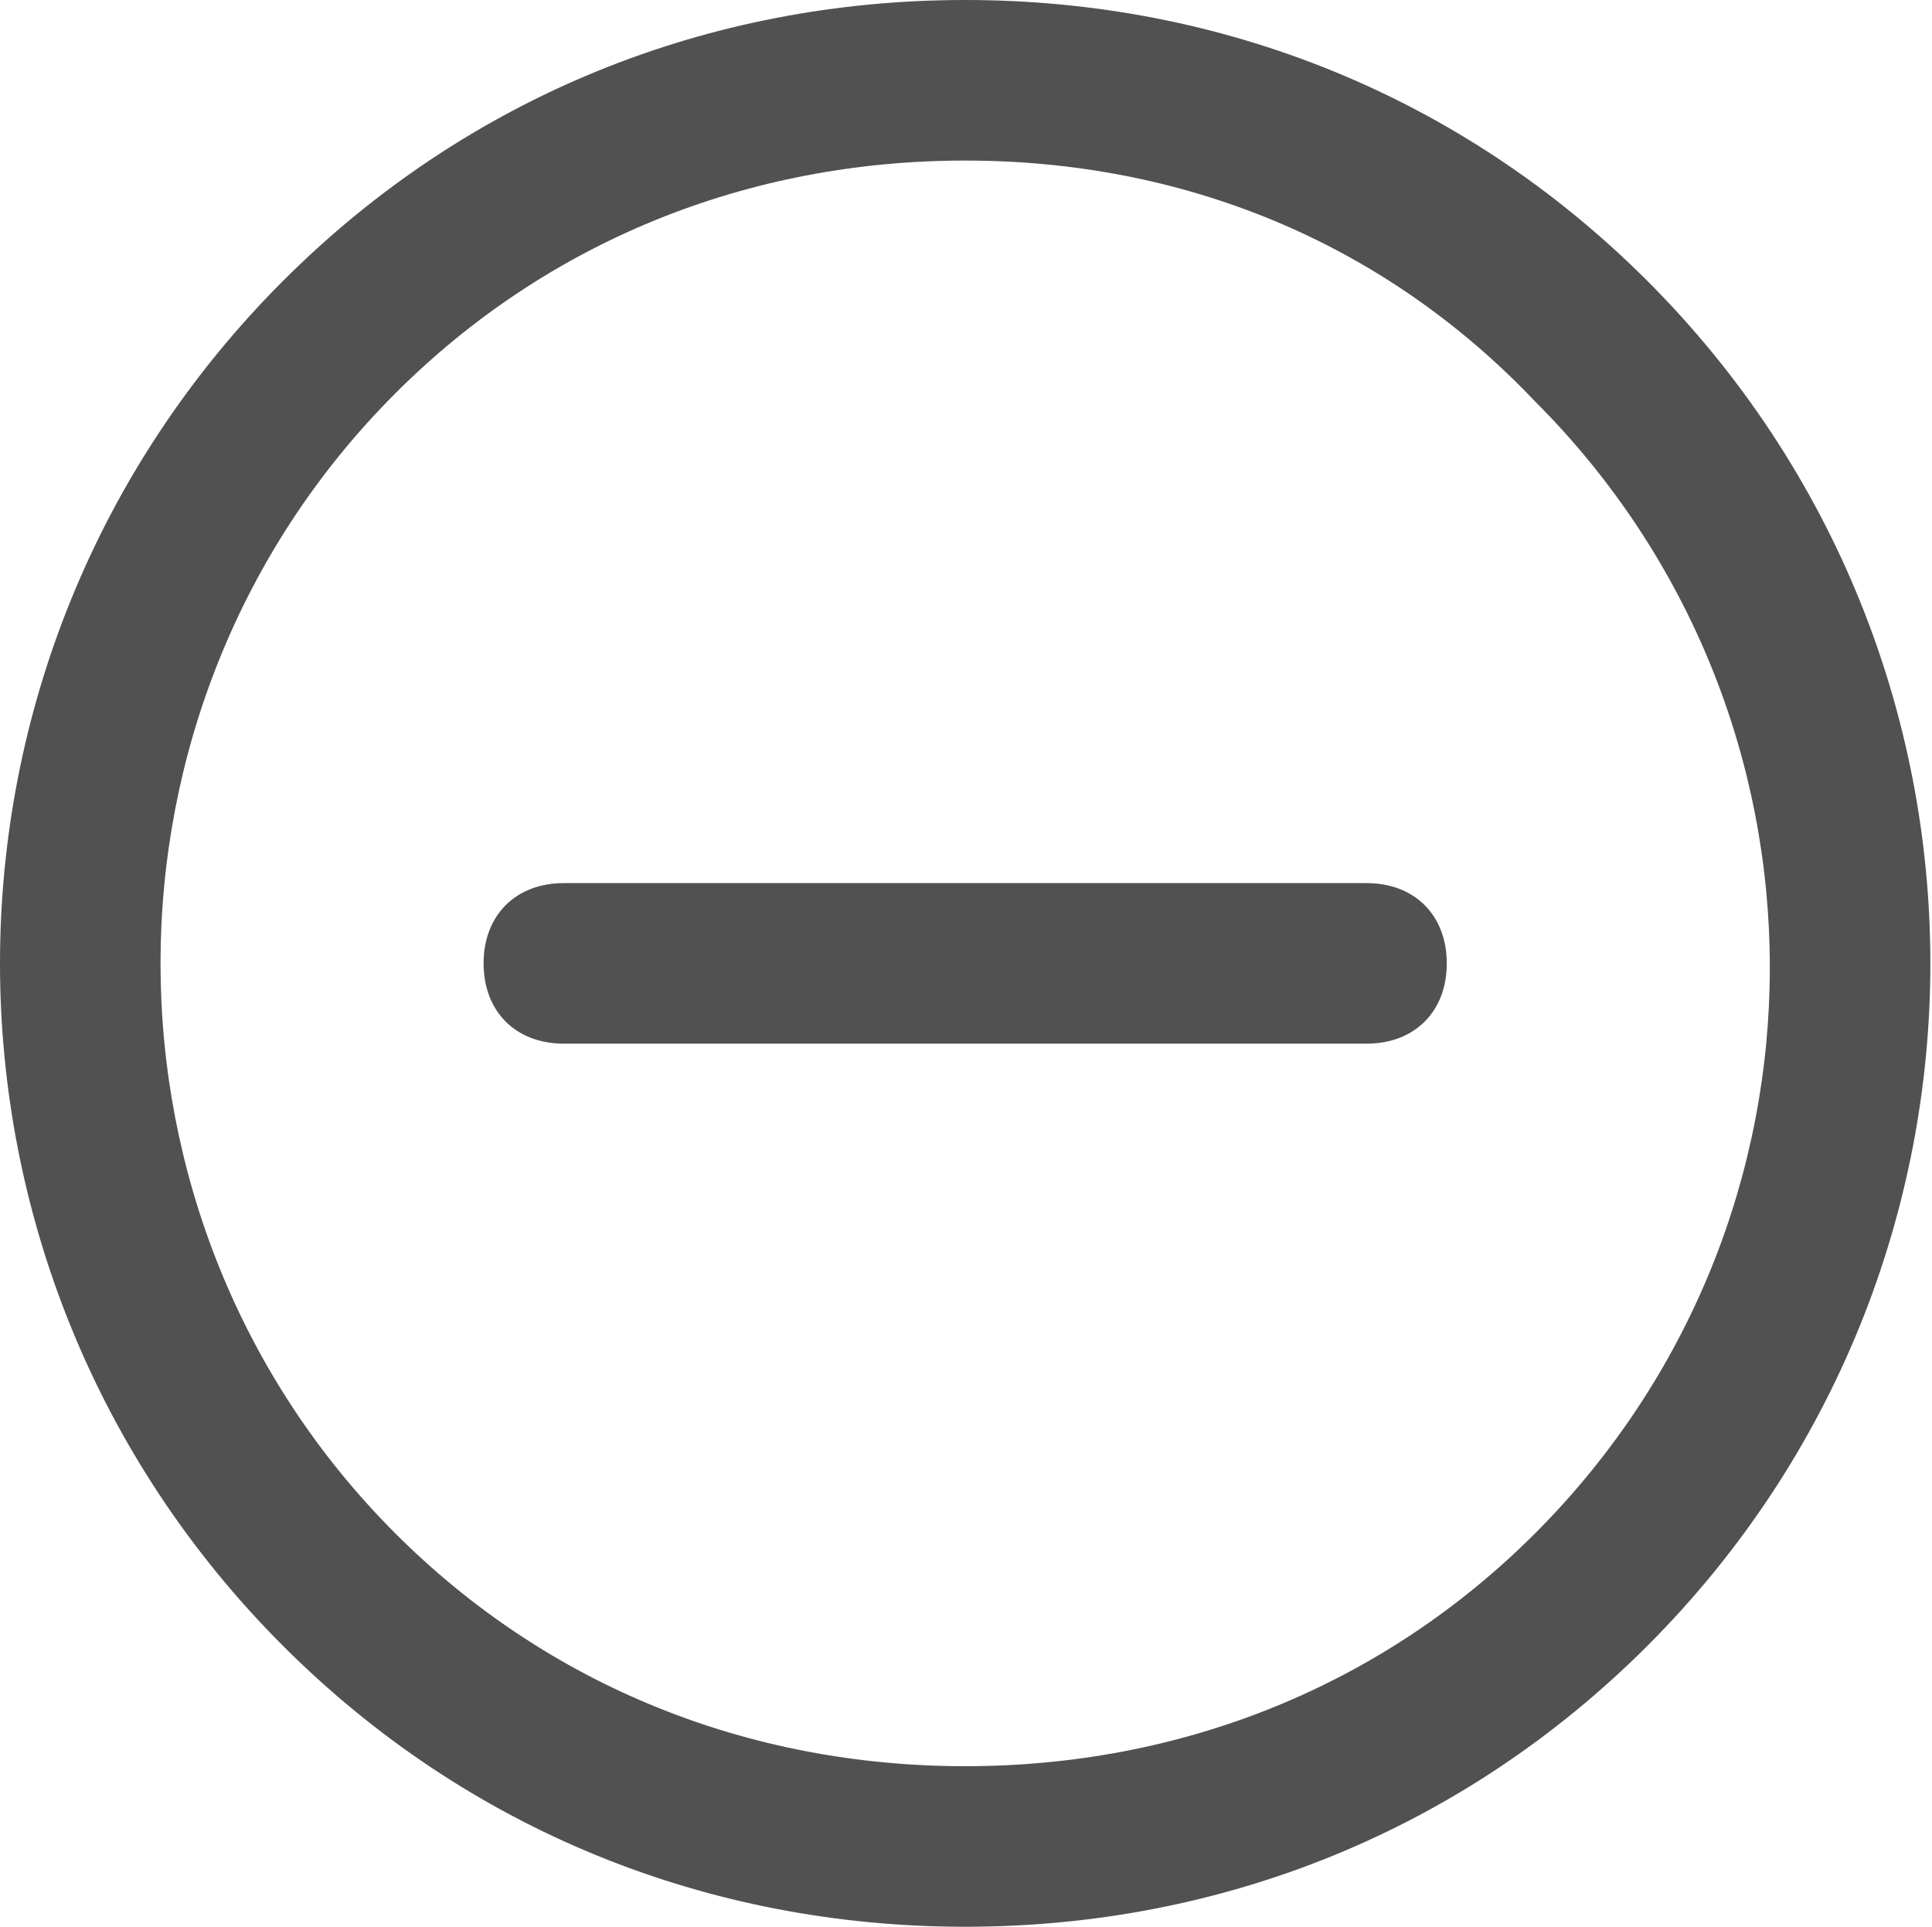
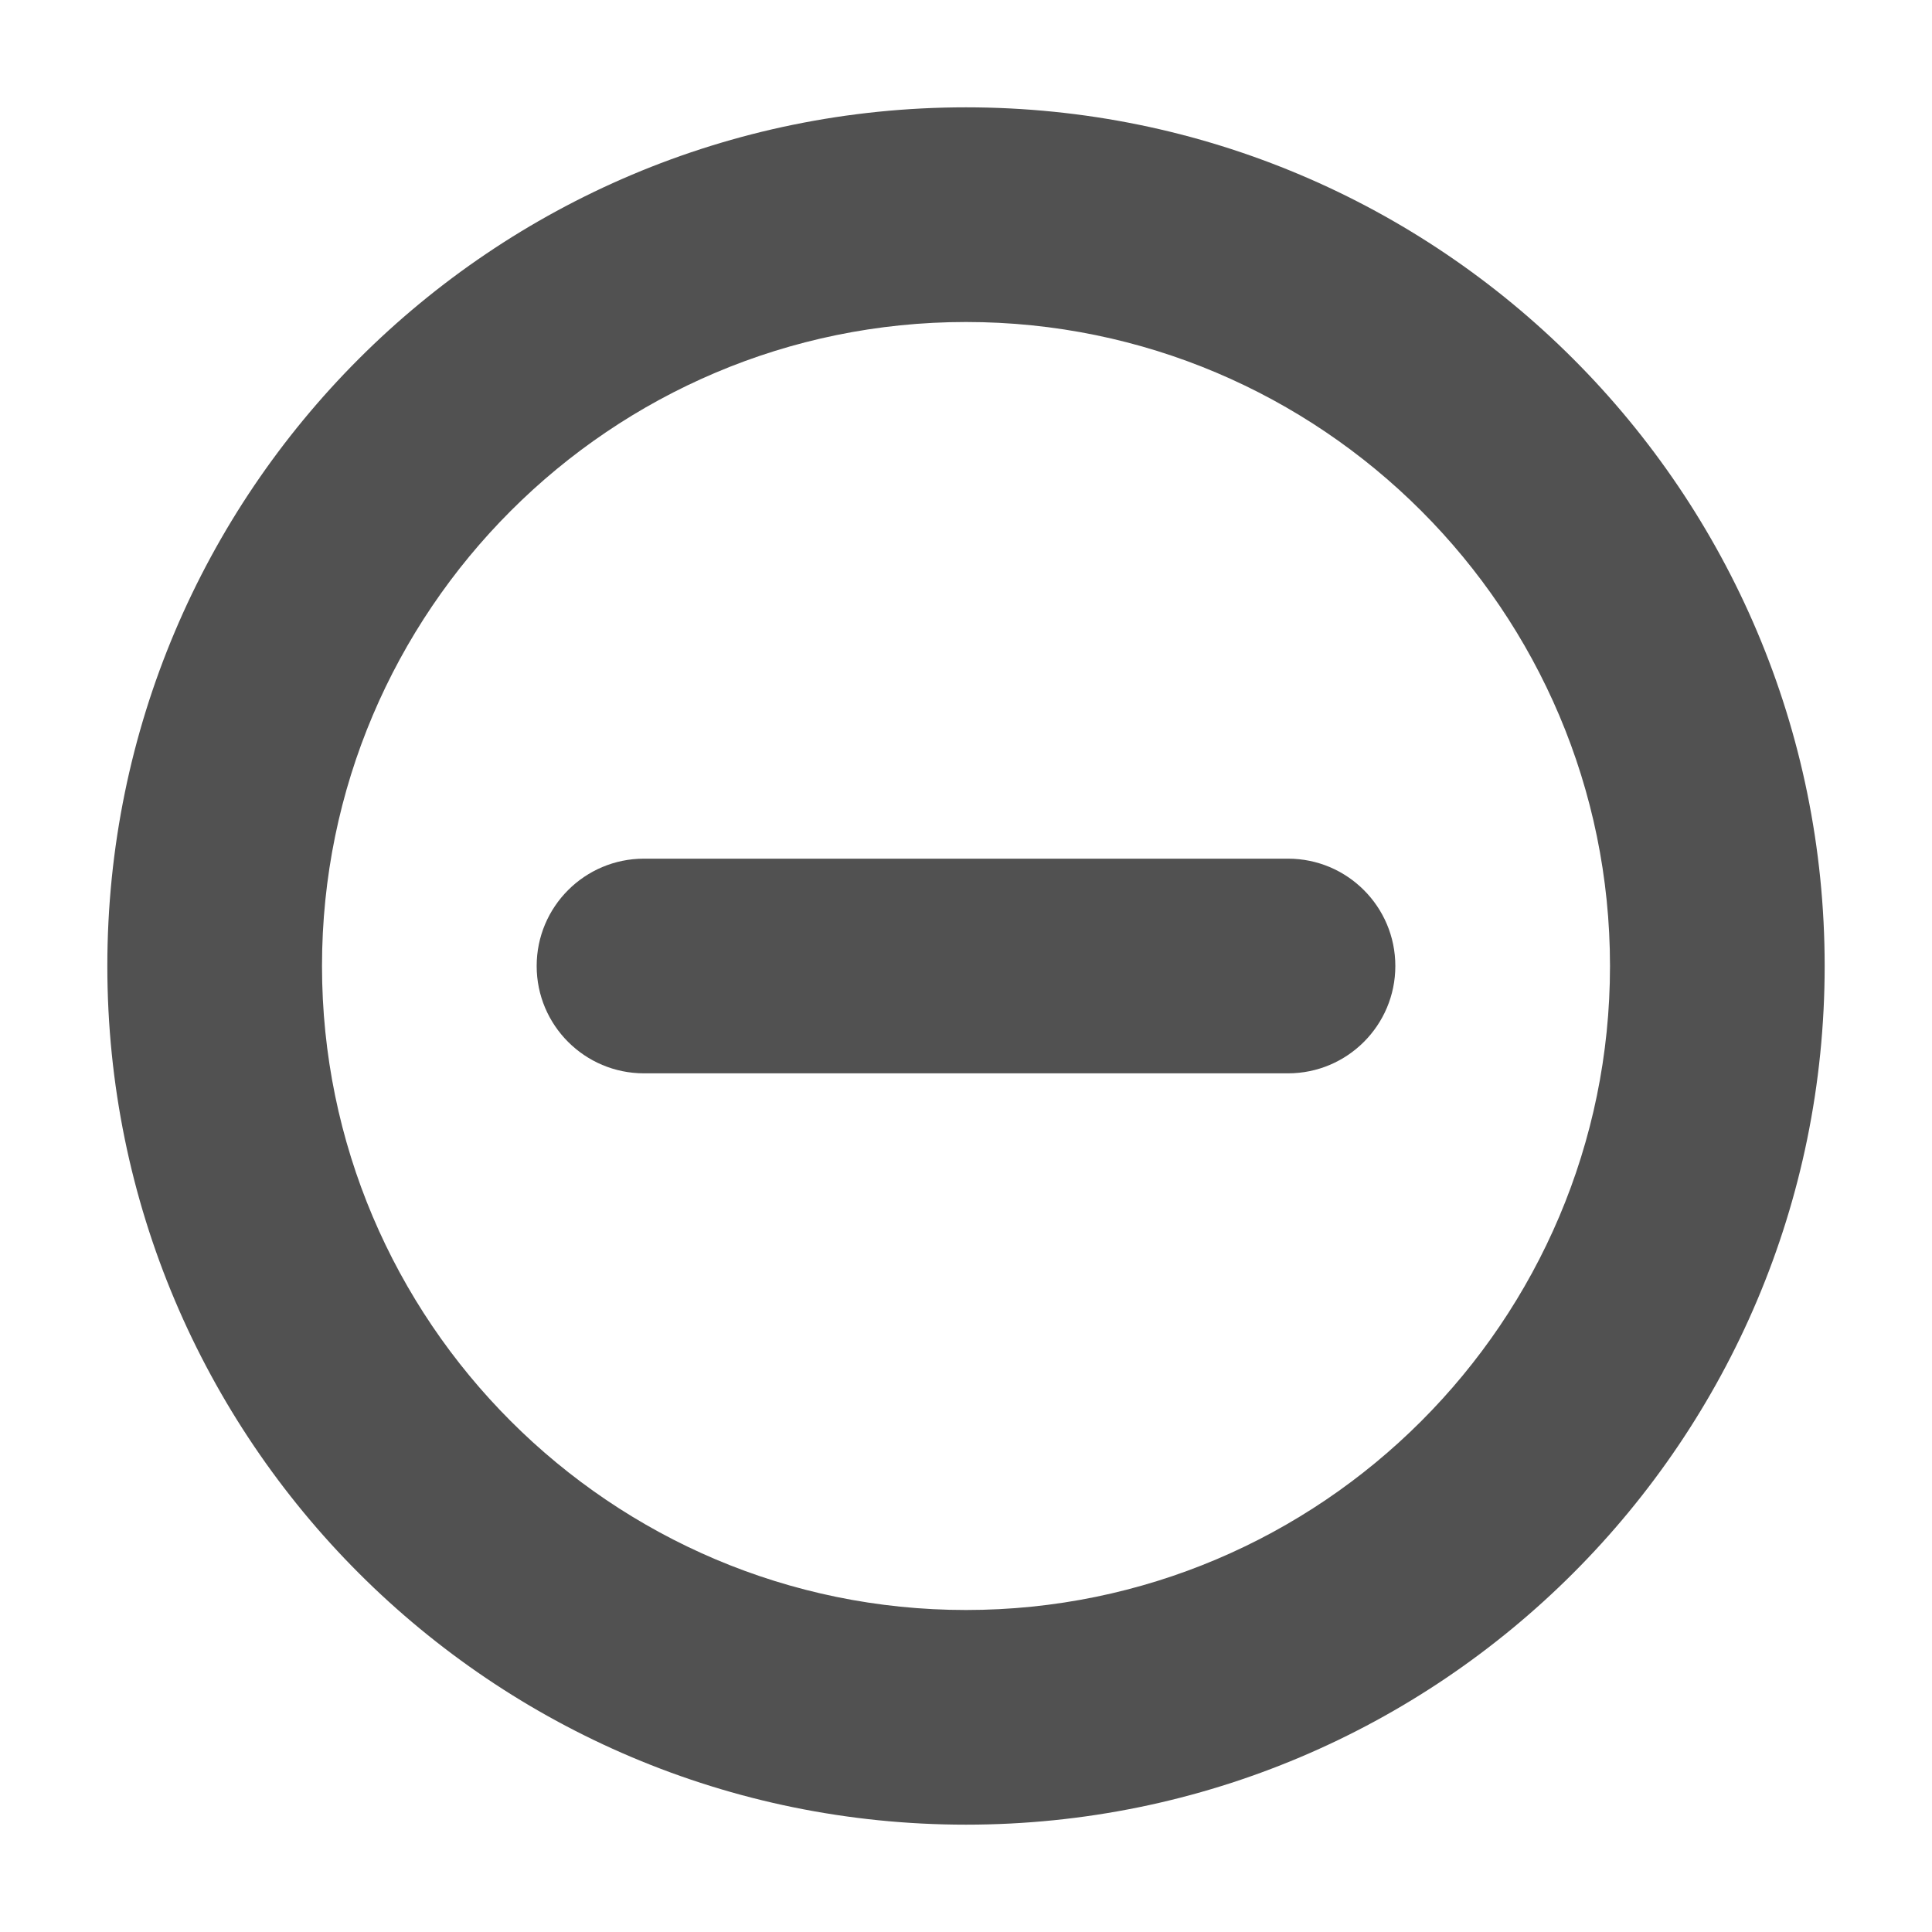
- <svg xmlns="http://www.w3.org/2000/svg" t="1794732861132" class="icon" viewBox="0 0 1027 1024" version="1.1" p-id="8444" width="256.75" height="256">
-   <path d="M513.067 1024c-136.533 0-264.533-51.2-362.667-149.333-200.533-200.533-200.533-524.8 0-725.333C248.533 51.2 376.533 0 513.067 0s264.533 51.2 362.667 149.333c200.533 200.533 200.533 524.8 0 725.333C777.6 972.8 649.6 1024 513.067 1024zM513.067 85.333C397.867 85.333 291.2 128 210.133 209.067 43.733 375.467 43.733 648.533 210.133 814.933 291.2 896 397.867 938.667 513.067 938.667s221.867-42.667 302.933-123.733c166.4-166.4 166.4-435.2 0-601.6C734.933 128 628.267 85.333 513.067 85.333z" p-id="8445" fill="#515151" />
-   <path d="M726.4 554.667 299.733 554.667c-25.6 0-42.667-17.067-42.667-42.667s17.067-42.667 42.667-42.667l426.667 0c25.6 0 42.667 17.067 42.667 42.667S752 554.667 726.4 554.667z" p-id="8446" fill="#515151" />
+ <svg xmlns="http://www.w3.org/2000/svg" t="1795689613118" class="icon" viewBox="0 0 1024 1024" version="1.1" width="256" height="256">
+   <path d="M512 56.889a455.111 455.111 0 1 0 0 910.222A455.111 455.111 0 0 0 512 56.889z m0 796.444c-188.245 0-341.333-153.088-341.333-341.333s153.088-341.333 341.333-341.333 341.333 153.088 341.333 341.333-153.088 341.333-341.333 341.333z" fill="#515151" />
+   <path d="M341.333 455.111H682.667a56.889 56.889 0 0 1 0 113.778H341.333a56.889 56.889 0 0 1 0-113.778z" fill="#515151" />
</svg>
